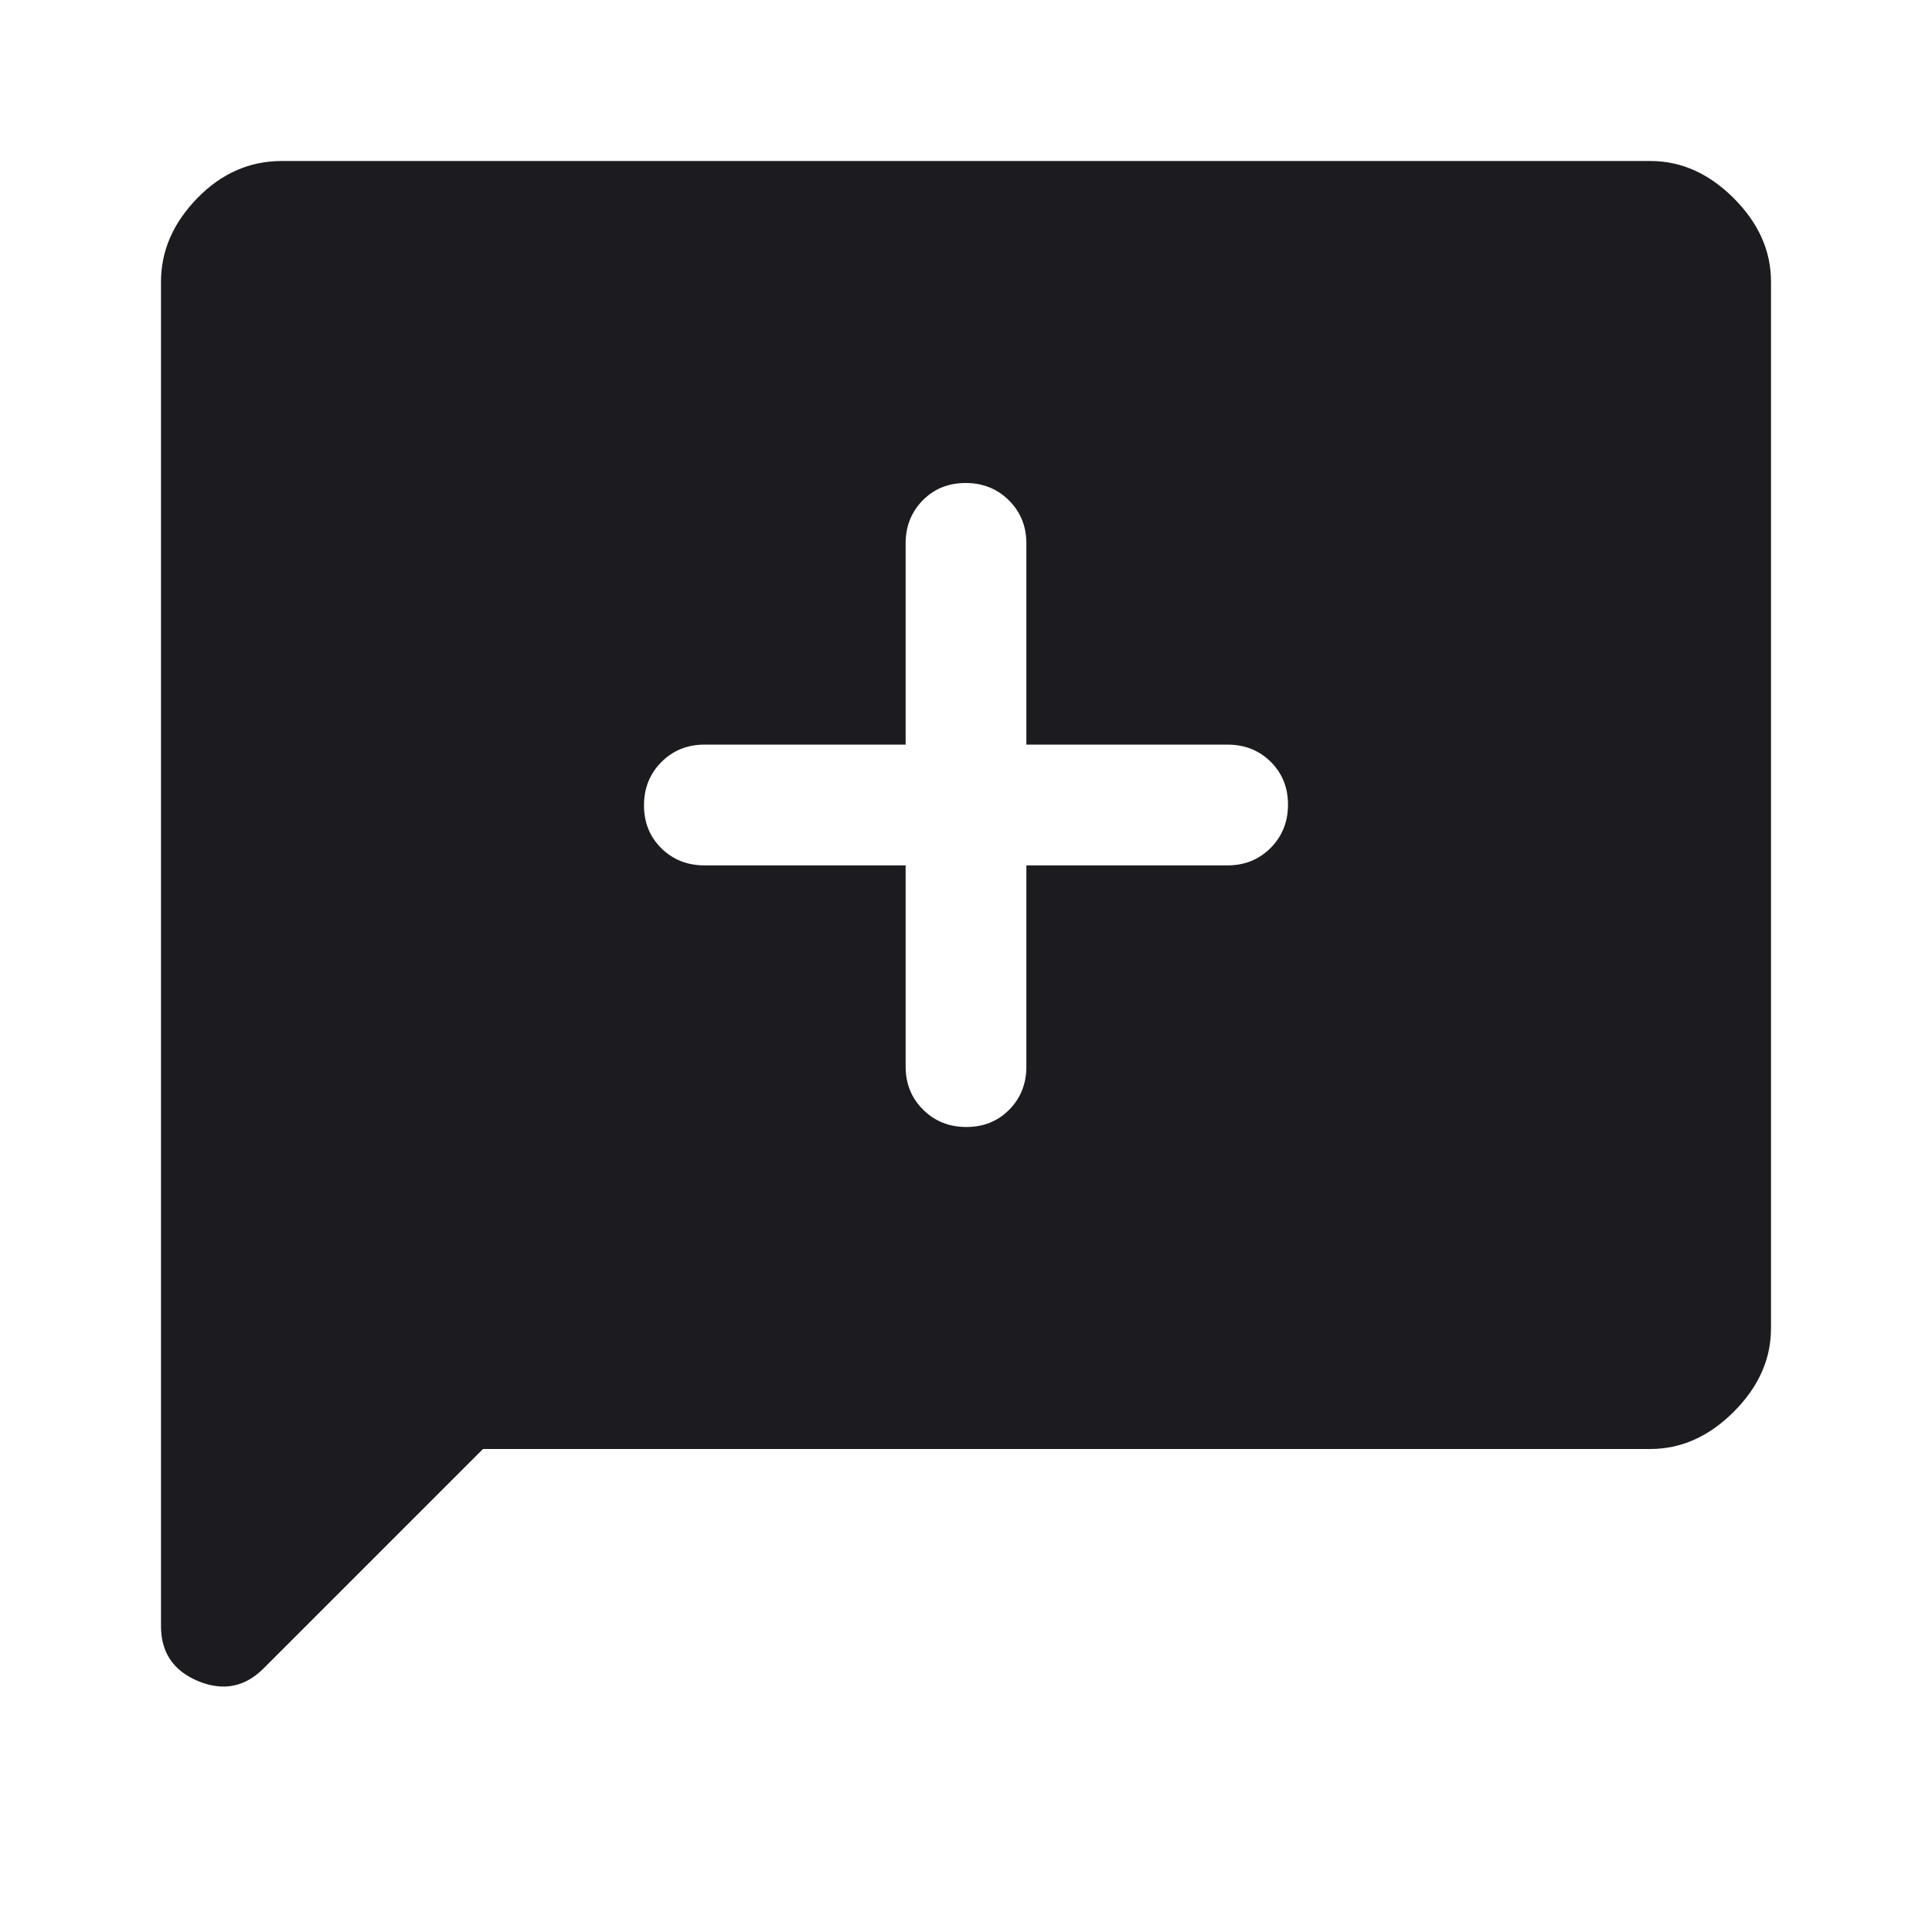
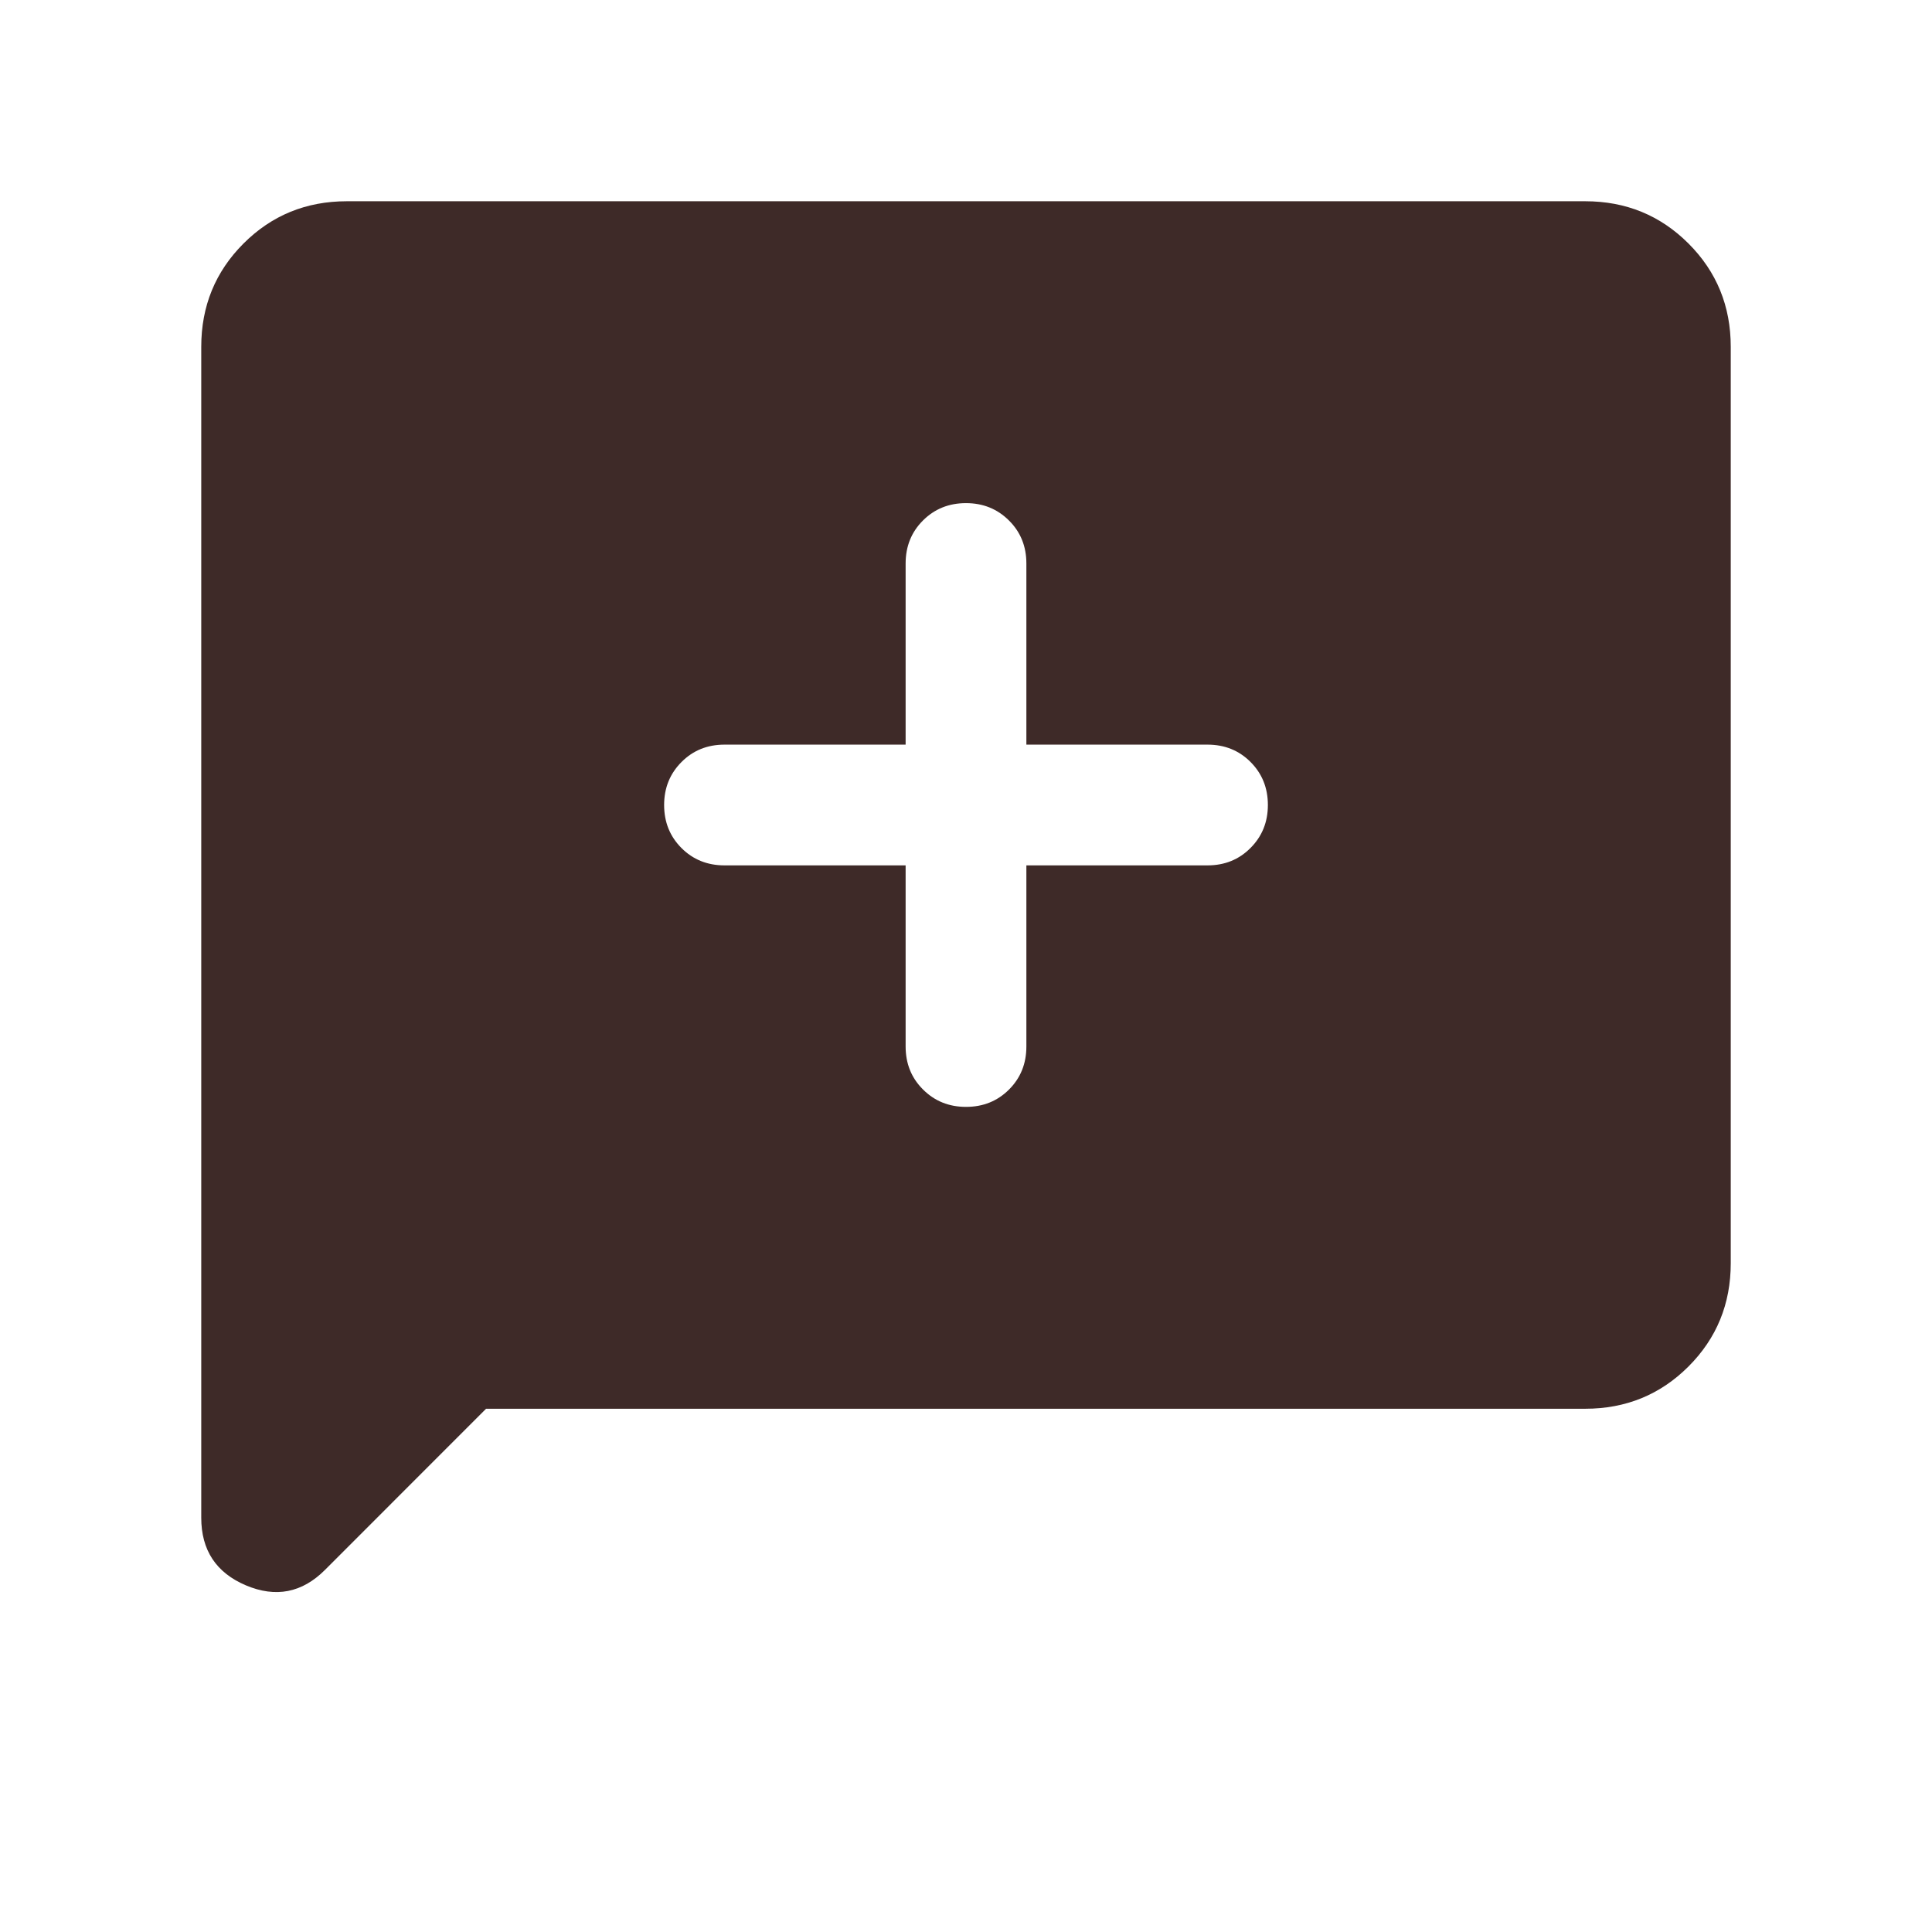
- <svg xmlns="http://www.w3.org/2000/svg" width="48" height="48" viewBox="0 0 48 48" fill="none">
-   <mask id="mask0_712_6132" style="mask-type:alpha" maskUnits="userSpaceOnUse" x="0" y="0" width="48" height="48">
-     <rect width="48" height="48" fill="#D9D9D9" />
+ <svg xmlns="http://www.w3.org/2000/svg" width="24" height="24" viewBox="0 0 24 24" fill="none">
+   <mask id="mask0_1662_53" style="mask-type:alpha" maskUnits="userSpaceOnUse" x="0" y="0" width="24" height="24">
+     <rect width="24" height="24" fill="#D9D9D9" />
  </mask>
-   <g mask="url(#mask0_712_6132)">
-     <path d="M24.009 28C24.436 28 24.792 27.856 25.075 27.569C25.358 27.281 25.5 26.925 25.5 26.5V21.5H30.5C30.925 21.5 31.281 21.355 31.569 21.066C31.856 20.777 32 20.419 32 19.991C32 19.564 31.856 19.208 31.569 18.925C31.281 18.642 30.925 18.5 30.5 18.5H25.5V13.5C25.5 13.075 25.355 12.719 25.066 12.431C24.777 12.144 24.419 12 23.991 12C23.564 12 23.208 12.144 22.925 12.431C22.642 12.719 22.5 13.075 22.5 13.5V18.5H17.5C17.075 18.5 16.719 18.645 16.431 18.934C16.144 19.223 16 19.581 16 20.009C16 20.436 16.144 20.792 16.431 21.075C16.719 21.358 17.075 21.5 17.5 21.5H22.5V26.5C22.5 26.925 22.645 27.281 22.934 27.569C23.223 27.856 23.581 28 24.009 28ZM4 40.4V7C4 6.233 4.3 5.542 4.9 4.925C5.5 4.308 6.2 4 7 4H41C41.767 4 42.458 4.308 43.075 4.925C43.692 5.542 44 6.233 44 7V33C44 33.767 43.692 34.458 43.075 35.075C42.458 35.692 41.767 36 41 36H12L6.55 41.45C6.083 41.917 5.542 42.022 4.925 41.767C4.308 41.512 4 41.056 4 40.4Z" fill="#1C1B1F" />
+   <g mask="url(#mask0_1662_53)">
+     <path d="M12 13.75C12.213 13.75 12.391 13.678 12.535 13.534C12.678 13.391 12.75 13.213 12.75 13V10.75H15C15.213 10.75 15.391 10.678 15.534 10.534C15.678 10.39 15.75 10.212 15.75 10C15.75 9.787 15.678 9.609 15.534 9.465C15.391 9.322 15.213 9.25 15 9.25H12.75V7C12.75 6.787 12.678 6.609 12.534 6.466C12.39 6.322 12.212 6.25 12 6.25C11.787 6.25 11.609 6.322 11.465 6.466C11.322 6.609 11.25 6.787 11.25 7V9.25H9C8.787 9.25 8.609 9.322 8.466 9.466C8.322 9.61 8.25 9.788 8.25 10C8.25 10.213 8.322 10.391 8.466 10.535C8.609 10.678 8.787 10.75 9 10.75H11.25V13C11.25 13.213 11.322 13.391 11.466 13.534C11.61 13.678 11.788 13.75 12 13.75ZM2.5 18.854V4.308C2.5 3.803 2.675 3.375 3.025 3.025C3.375 2.675 3.803 2.5 4.308 2.5H19.692C20.197 2.5 20.625 2.675 20.975 3.025C21.325 3.375 21.5 3.803 21.5 4.308V15.692C21.5 16.197 21.325 16.625 20.975 16.975C20.625 17.325 20.197 17.5 19.692 17.5H6.038L4.037 19.502C3.752 19.787 3.425 19.85 3.055 19.694C2.685 19.537 2.5 19.257 2.5 18.854Z" fill="#3E2A28" />
  </g>
</svg>
